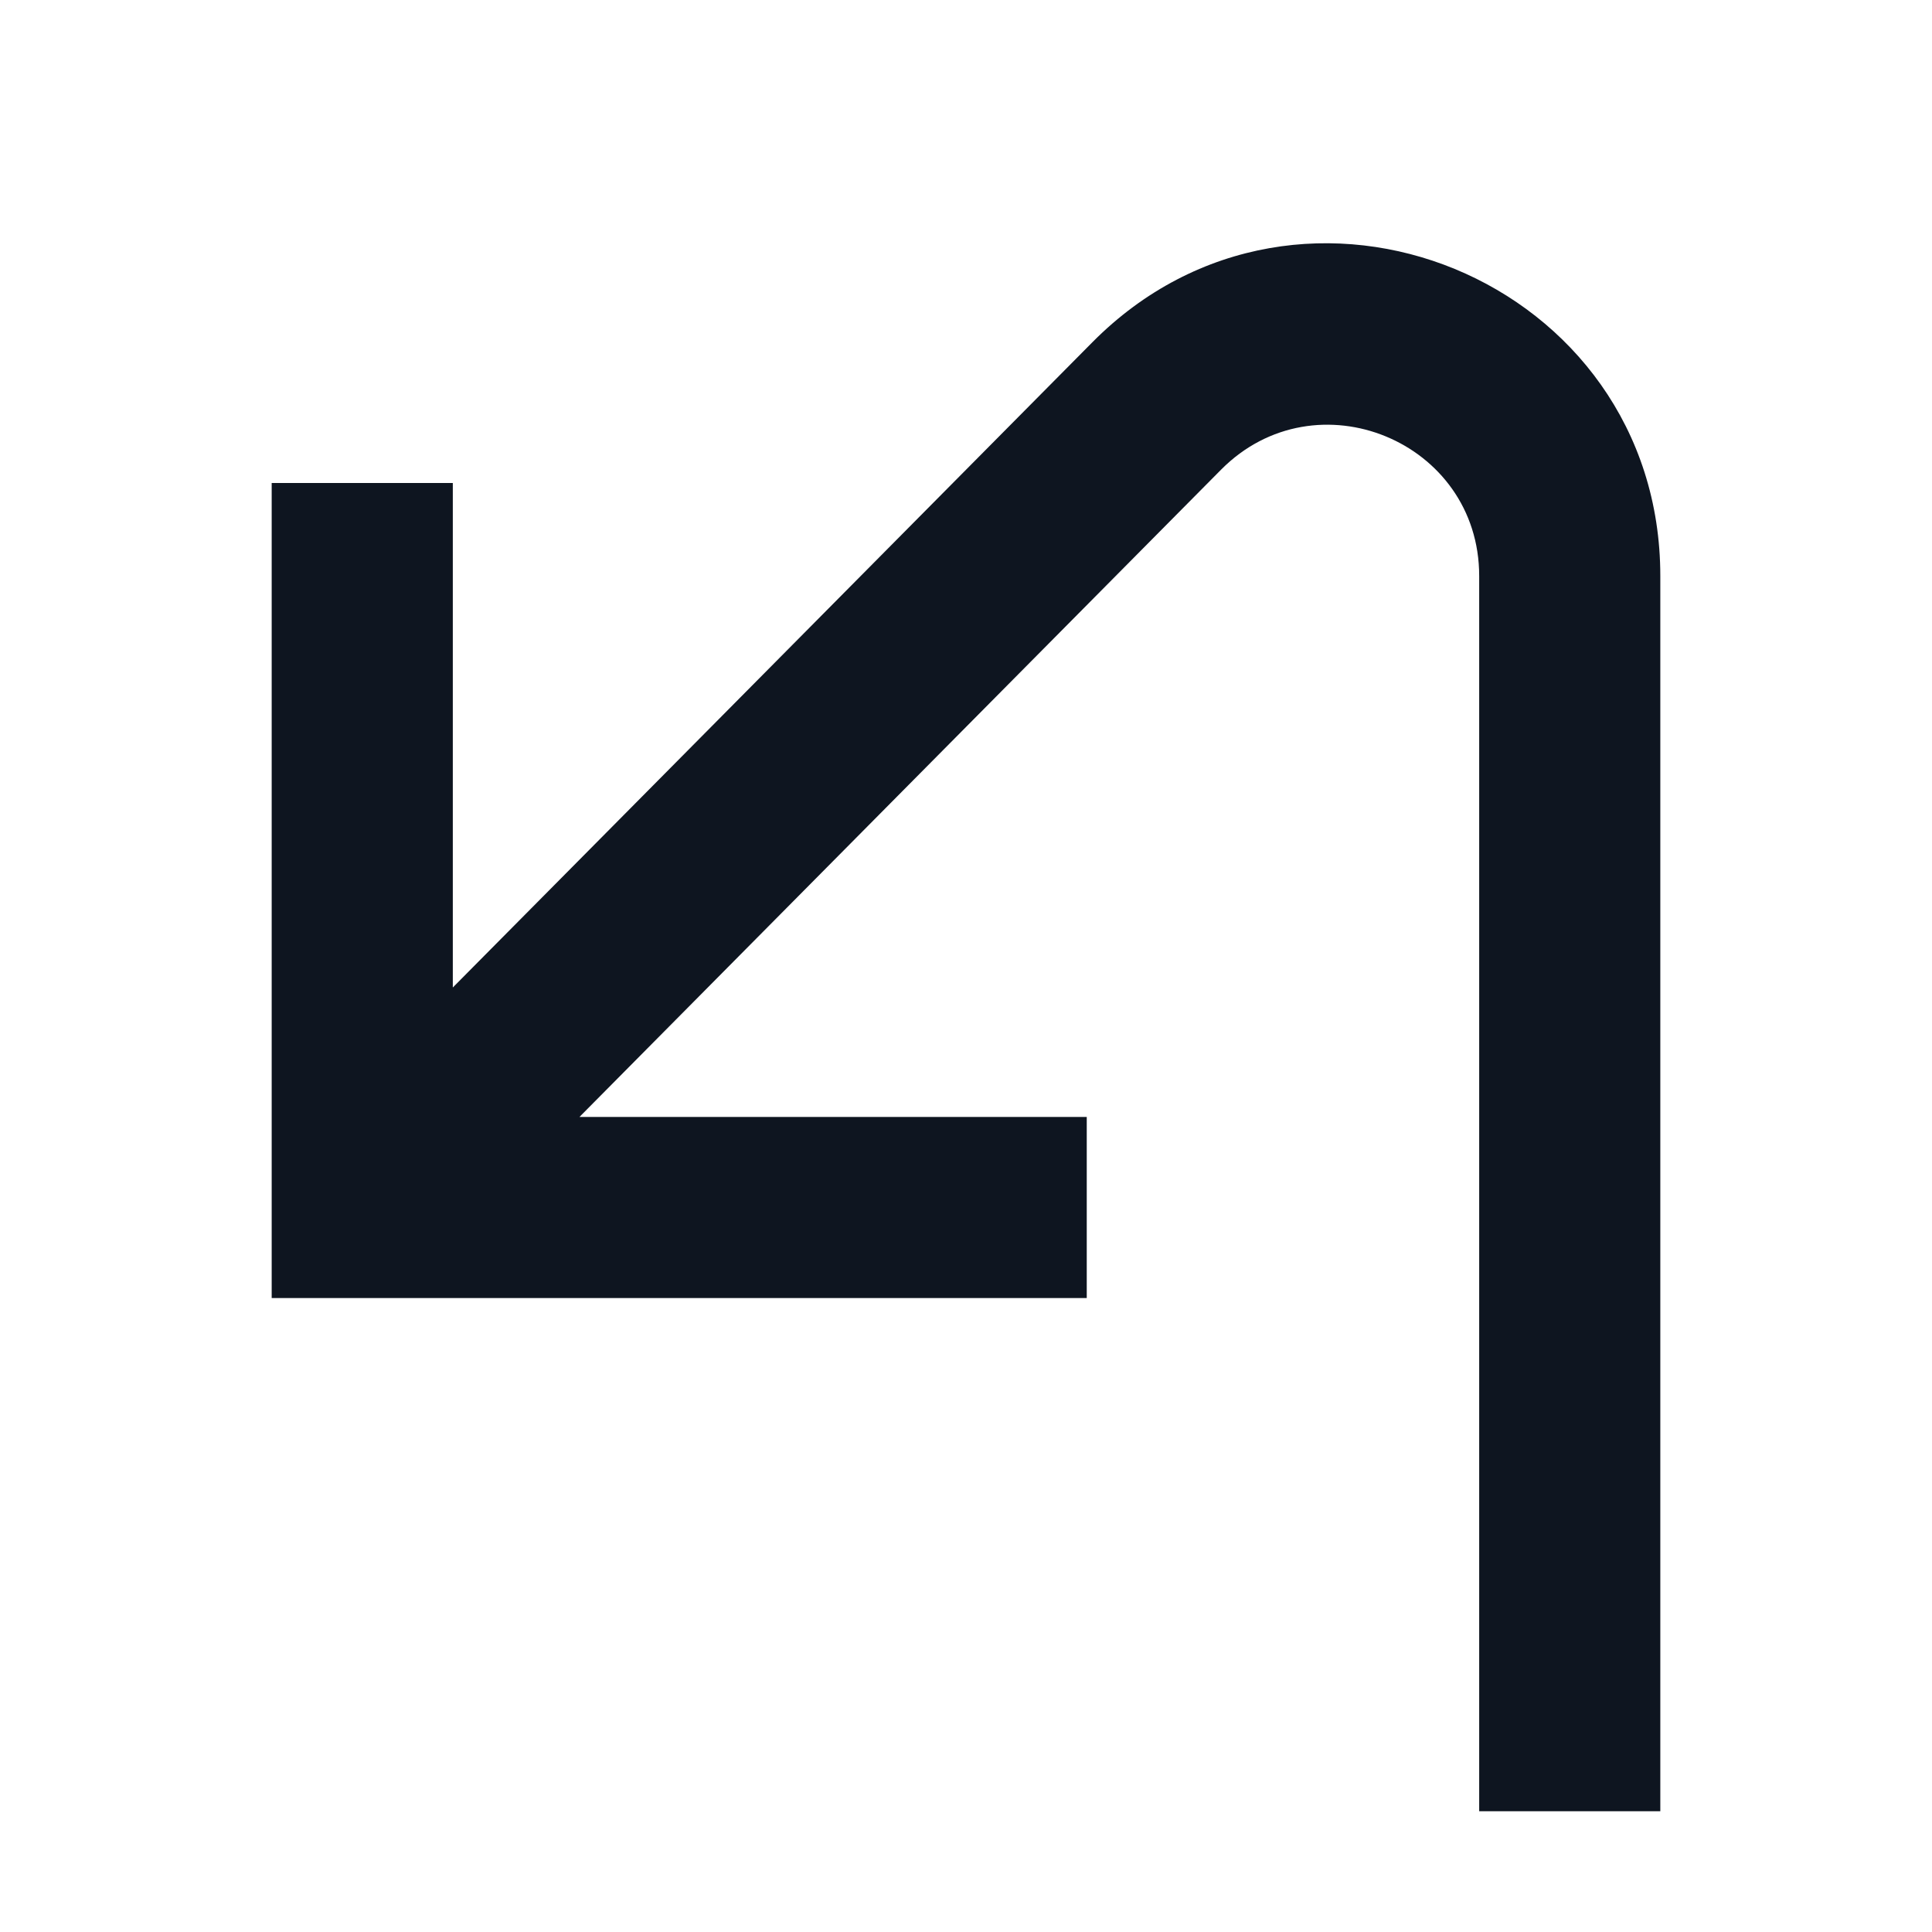
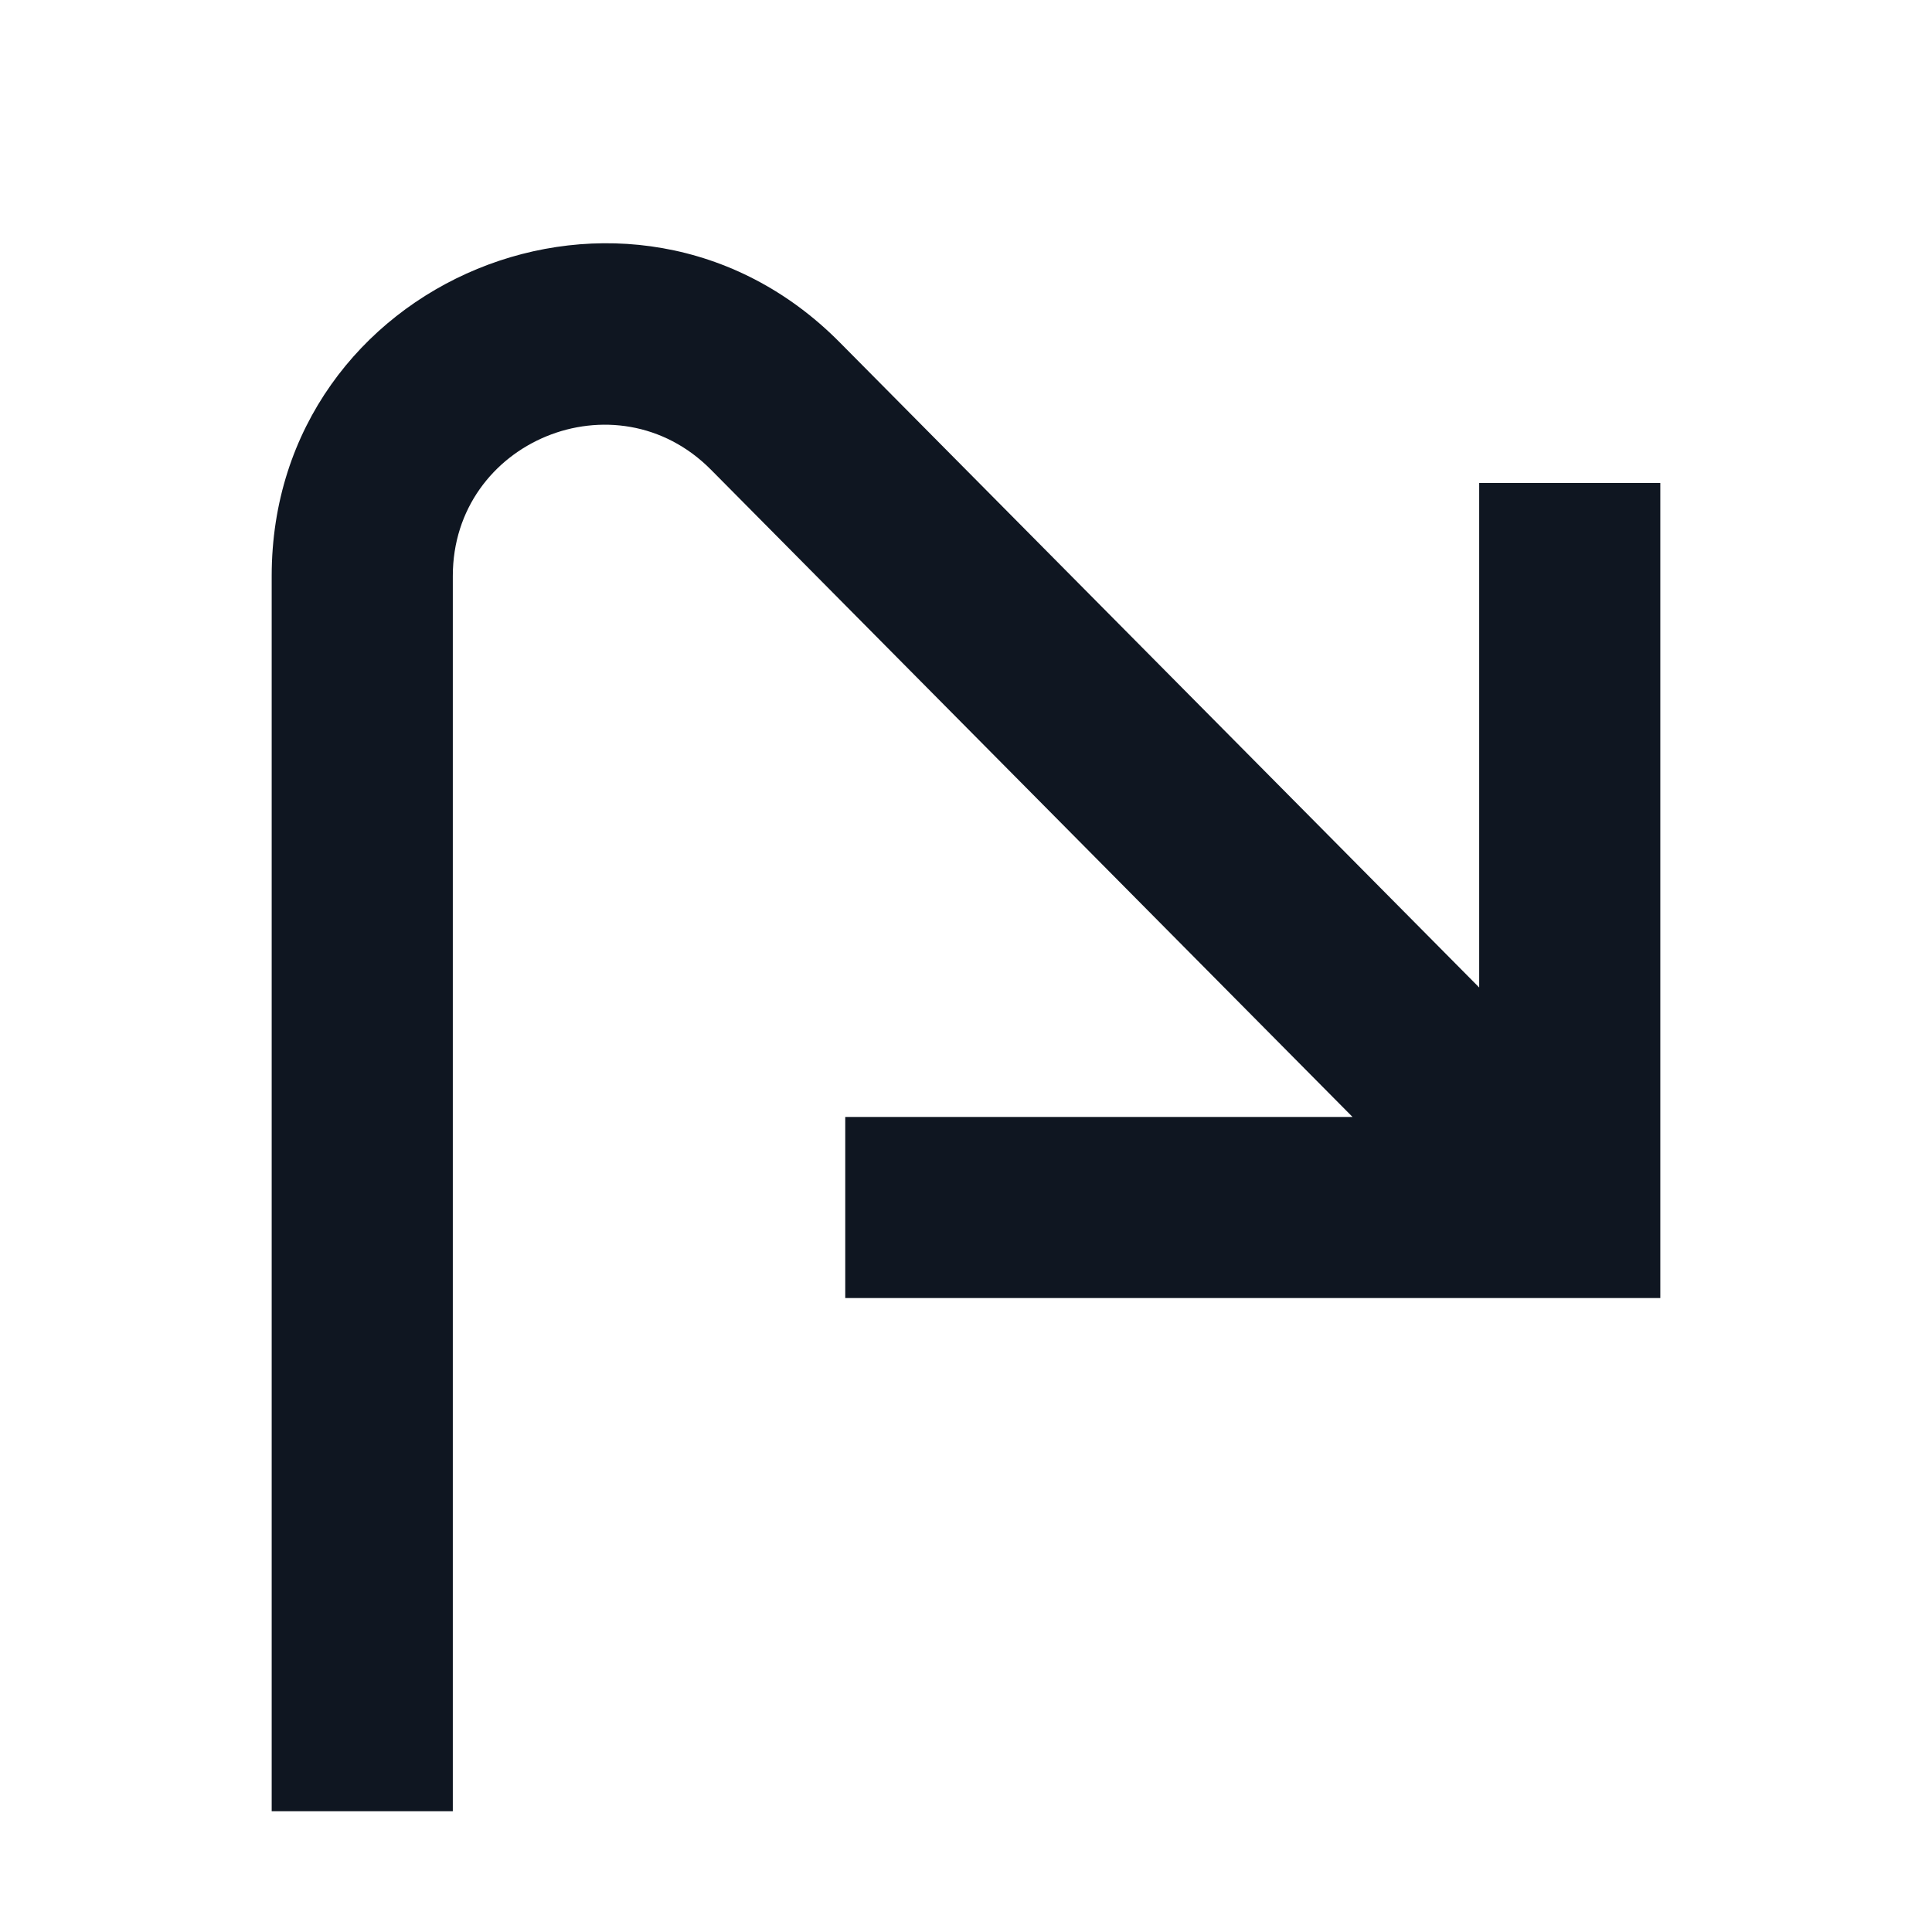
<svg xmlns="http://www.w3.org/2000/svg" width="16" height="16" viewBox="0 0 16 16" fill="none">
-   <path d="M13.75 4.77C13.75 2.314 10.776 1.09 9.047 2.834L3.75 8.178V4H2.25V10.75L9 10.75L9 9.25L4.799 9.25L10.112 3.89C10.898 3.097 12.25 3.653 12.25 4.77L12.25 15L13.75 15L13.75 4.77Z" fill="#0E1520" />
+   <path d="M2.25 4.77C2.25 2.314 5.224 1.09 6.953 2.834L12.25 8.178V4H13.75V10.75L7 10.75L7 9.25L11.201 9.25L5.888 3.89C5.102 3.097 3.75 3.653 3.75 4.77L3.75 15L2.25 15L2.25 4.77Z" fill="#0F1621" />
</svg>
